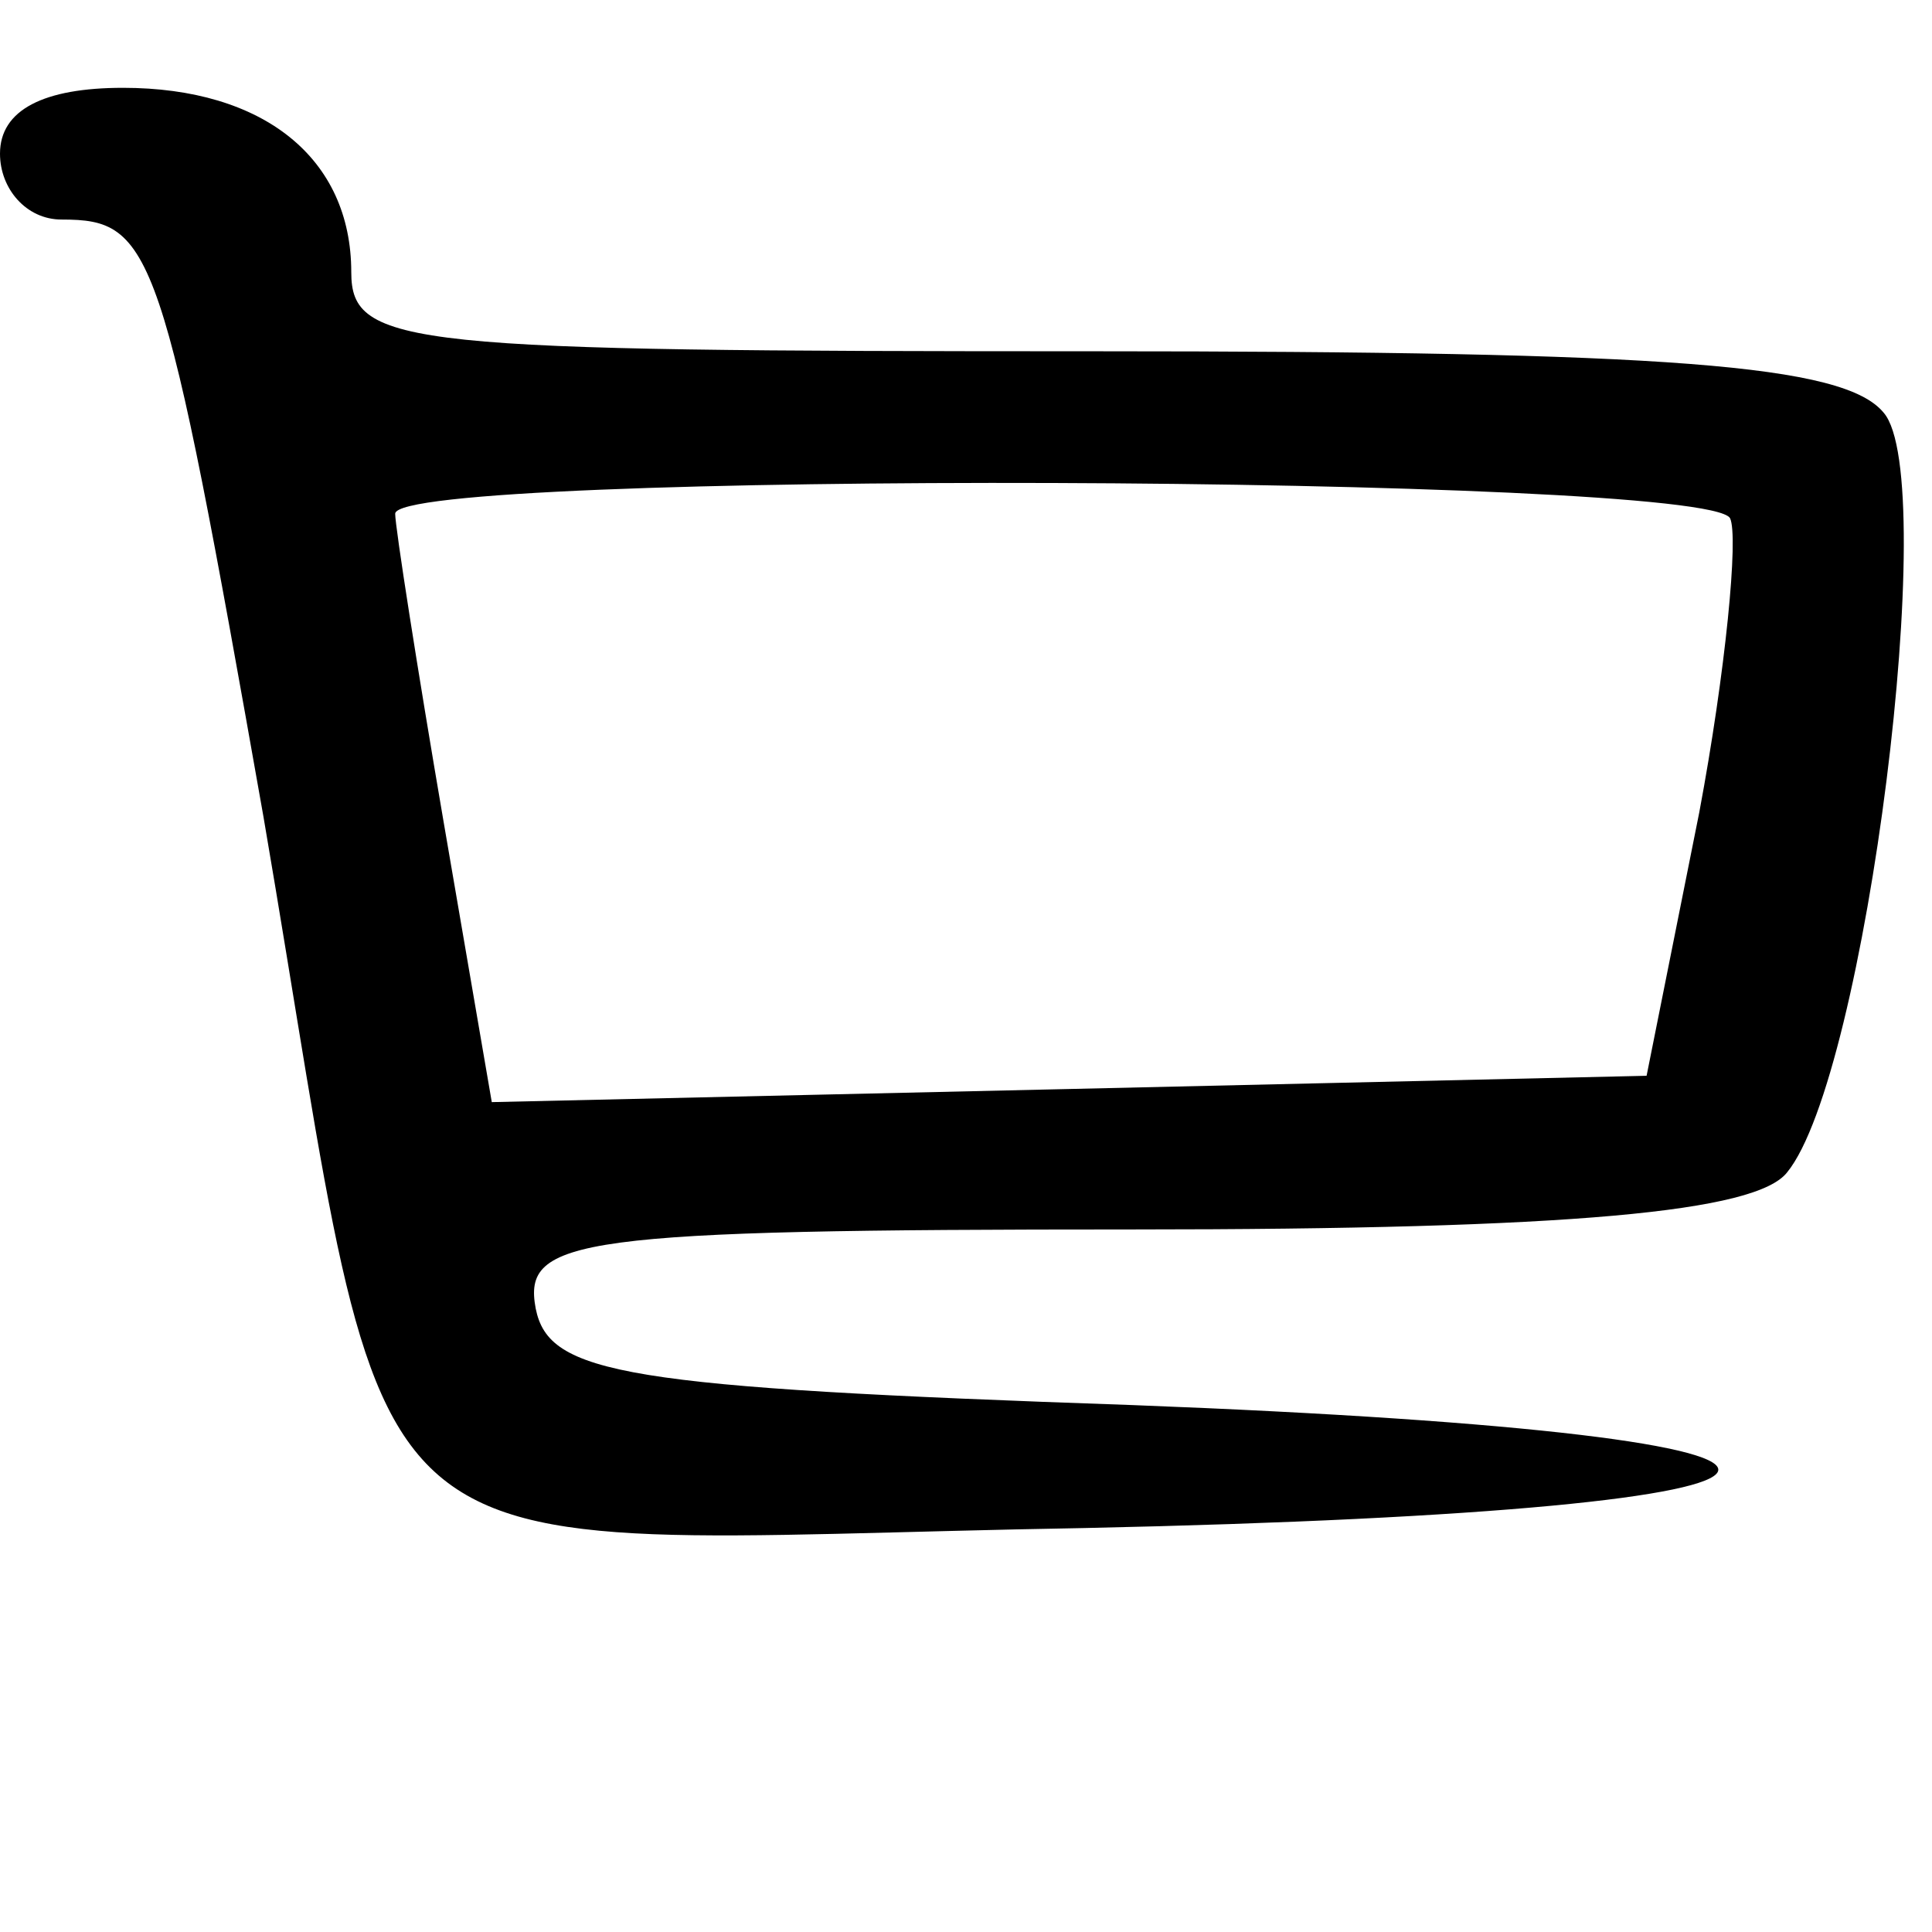
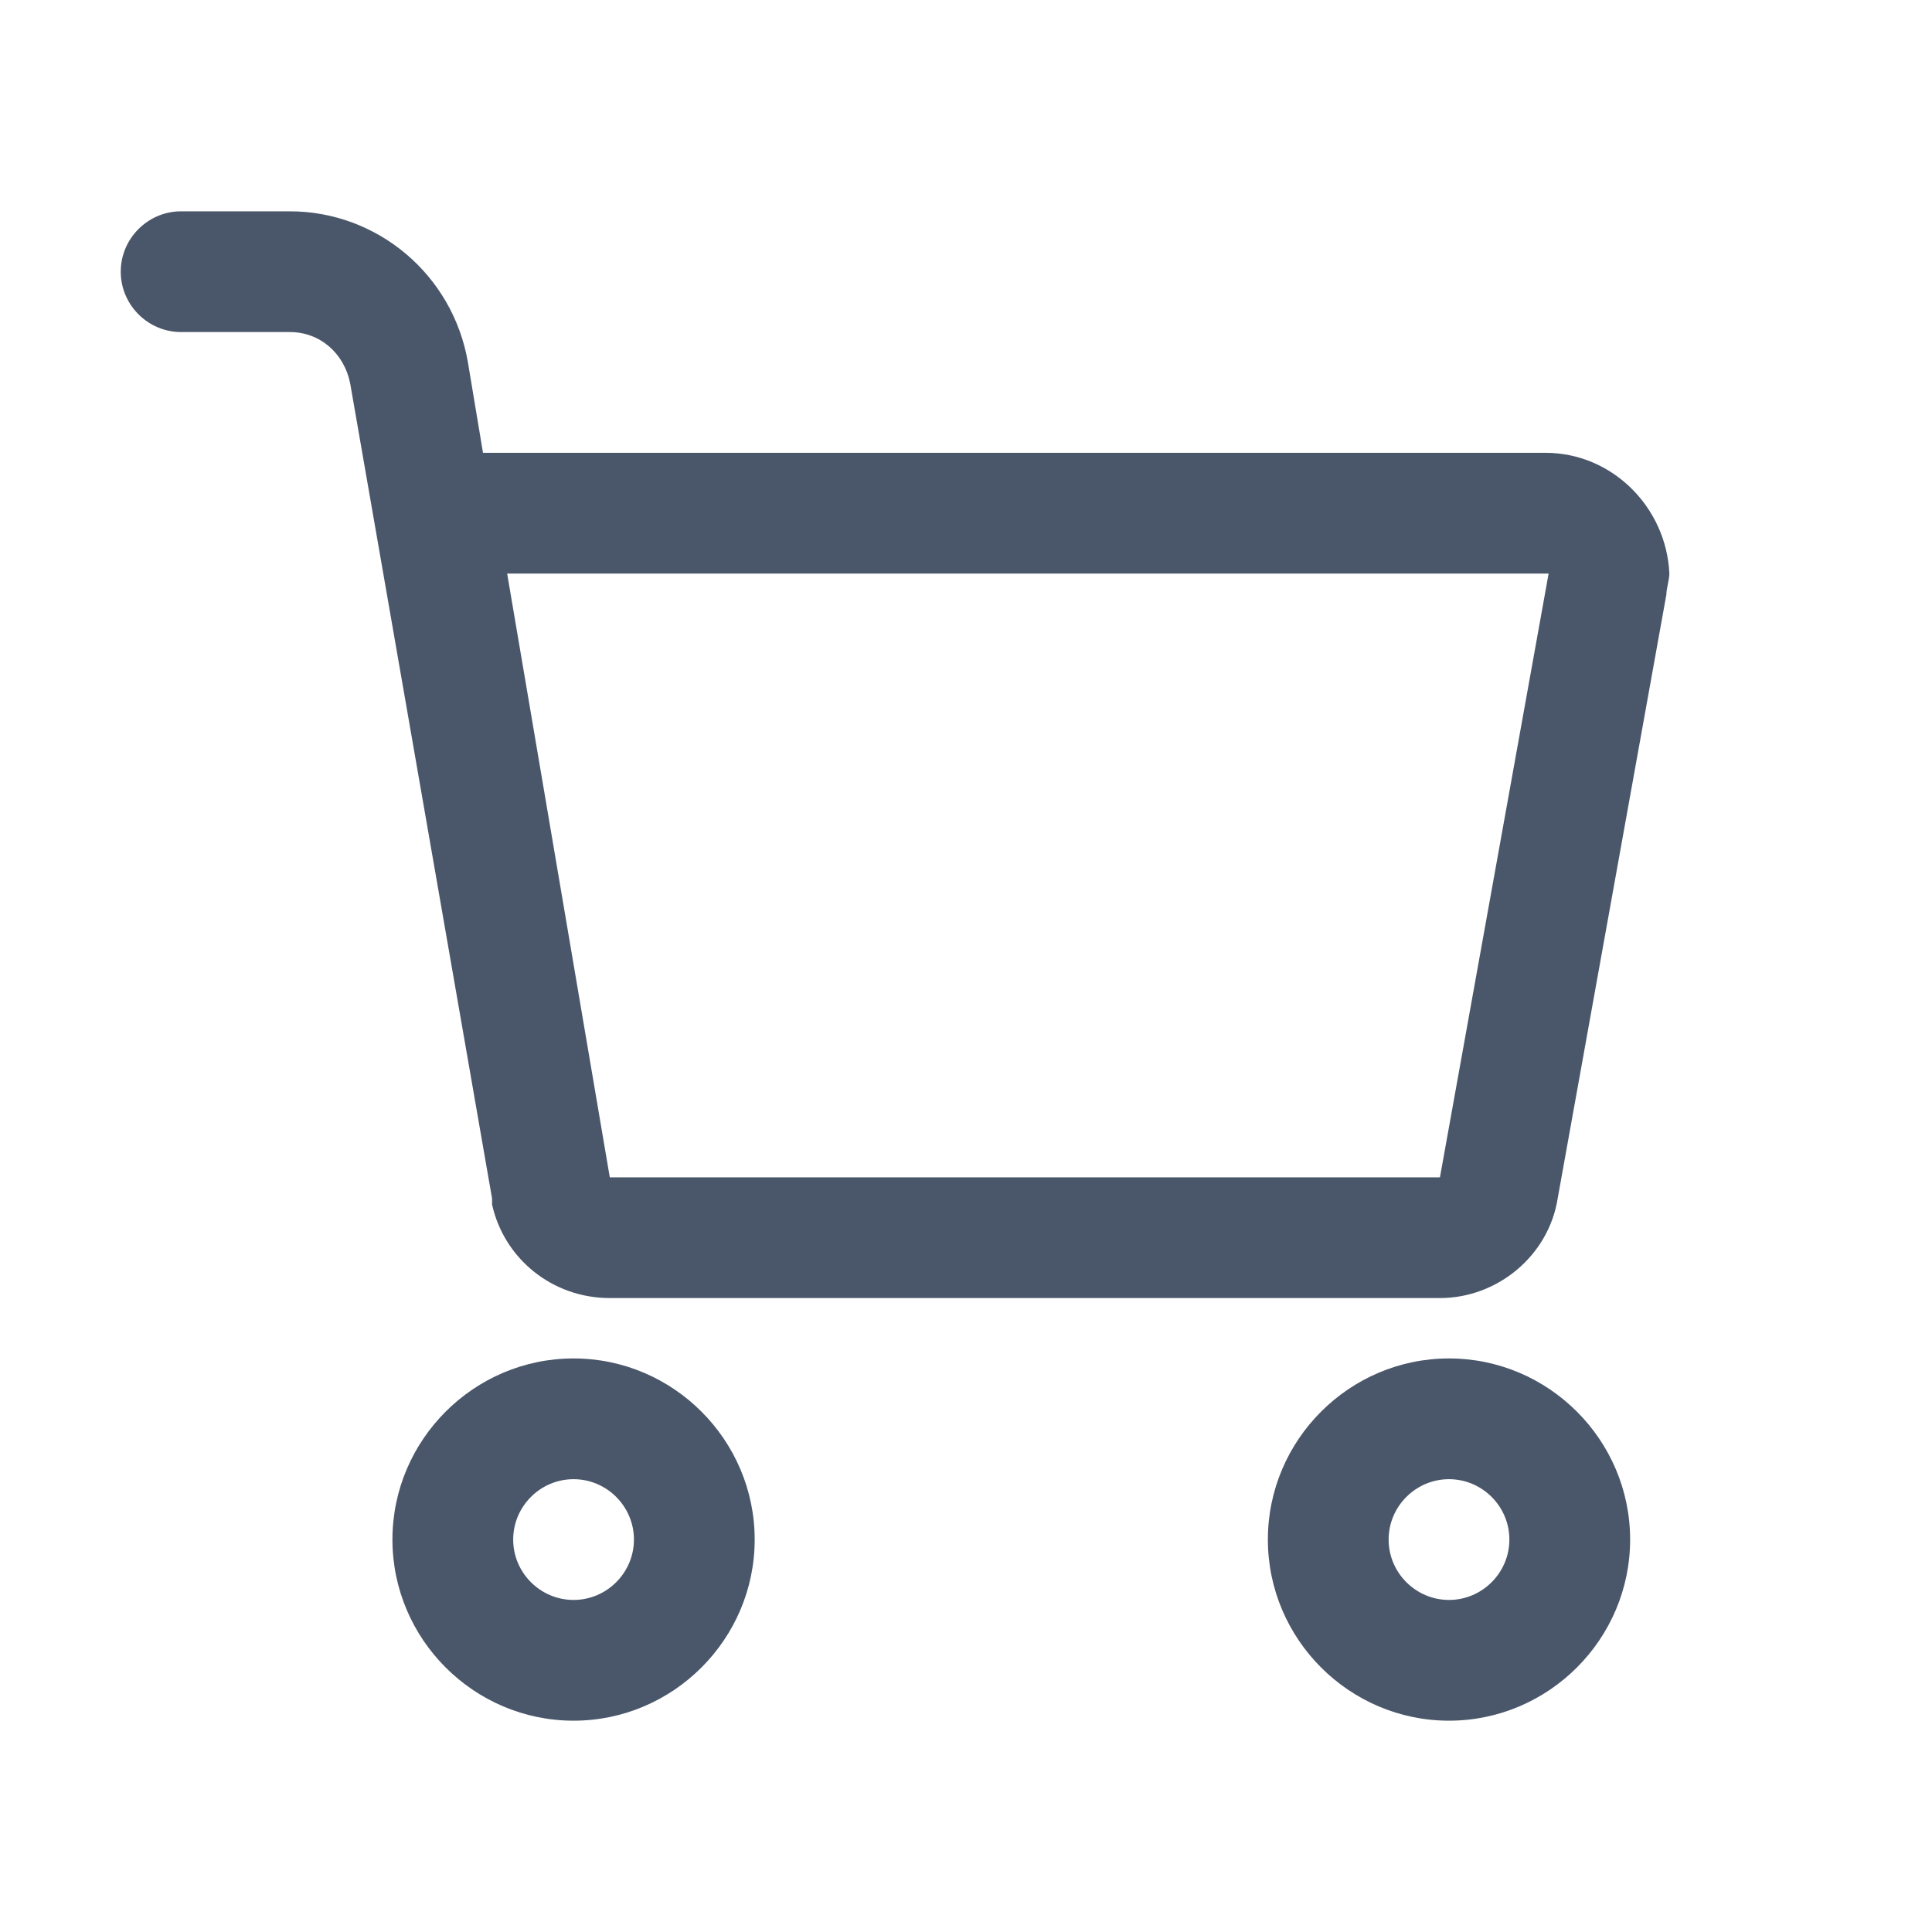
- <svg xmlns="http://www.w3.org/2000/svg" version="1.0" width="44pt" height="44pt" viewBox="0 0 44 44" preserveAspectRatio="xMidYMid meet">
-   <g transform="translate(0,44) scale(0.1,-0.1)" fill="#000000" stroke="none">
-     <path d="M0 405 c0 -8 6 -15 14 -15 21 0 23 -6 46 -136 31 -181 13 -165 187 -162 187 4 194 21 11 28 -116 4 -133 7 -136 22 -3 16 9 18 136 18 100 0 142 4 149 13 18 22 35 158 22 173 -9 11 -49 14 -180 14 -156 0 -169 1 -169 18 0 26 -20 42 -52 42 -18 0 -28 -5 -28 -15z m394 -83 c2 -4 -1 -35 -7 -67 l-12 -60 -131 -3 -132 -3 -11 64 c-6 35 -11 67 -11 70 0 10 298 9 304 -1z" />
-   </g>
+ <svg xmlns="http://www.w3.org/2000/svg" t="1617707749152" class="icon" viewBox="0 0 1024 1024" version="1.1" p-id="5571" width="200" height="200">
+   <defs>
+     <style type="text/css" />
+   </defs>
+   <path d="M819.2 240H256l-8-48c-8-46.4-48-80-94.4-80H96c-17.6 0-32 14.4-32 32s14.4 32 32 32h57.6c16 0 28.8 11.2 32 27.2l75.2 432v3.2c6.4 28.8 32 49.6 62.4 49.6h440c30.4 0 57.6-22.4 62.4-52.8l57.6-320c0-3.2 1.6-8 1.6-11.2-1.6-35.2-30.4-64-65.6-64z m-56 384H323.2l-54.4-320h552l-57.6 320zM304 720c-52.8 0-96 43.2-96 96s43.2 96 96 96 96-43.2 96-96-43.2-96-96-96z m0 128c-17.6 0-32-14.4-32-32s14.4-32 32-32 32 14.4 32 32-14.4 32-32 32zM768 720c-52.8 0-96 43.2-96 96s43.2 96 96 96 96-43.2 96-96-43.2-96-96-96z m0 128c-17.6 0-32-14.4-32-32s14.4-32 32-32 32 14.4 32 32-14.4 32-32 32z" fill="#4A576A" p-id="5572" />
</svg>
